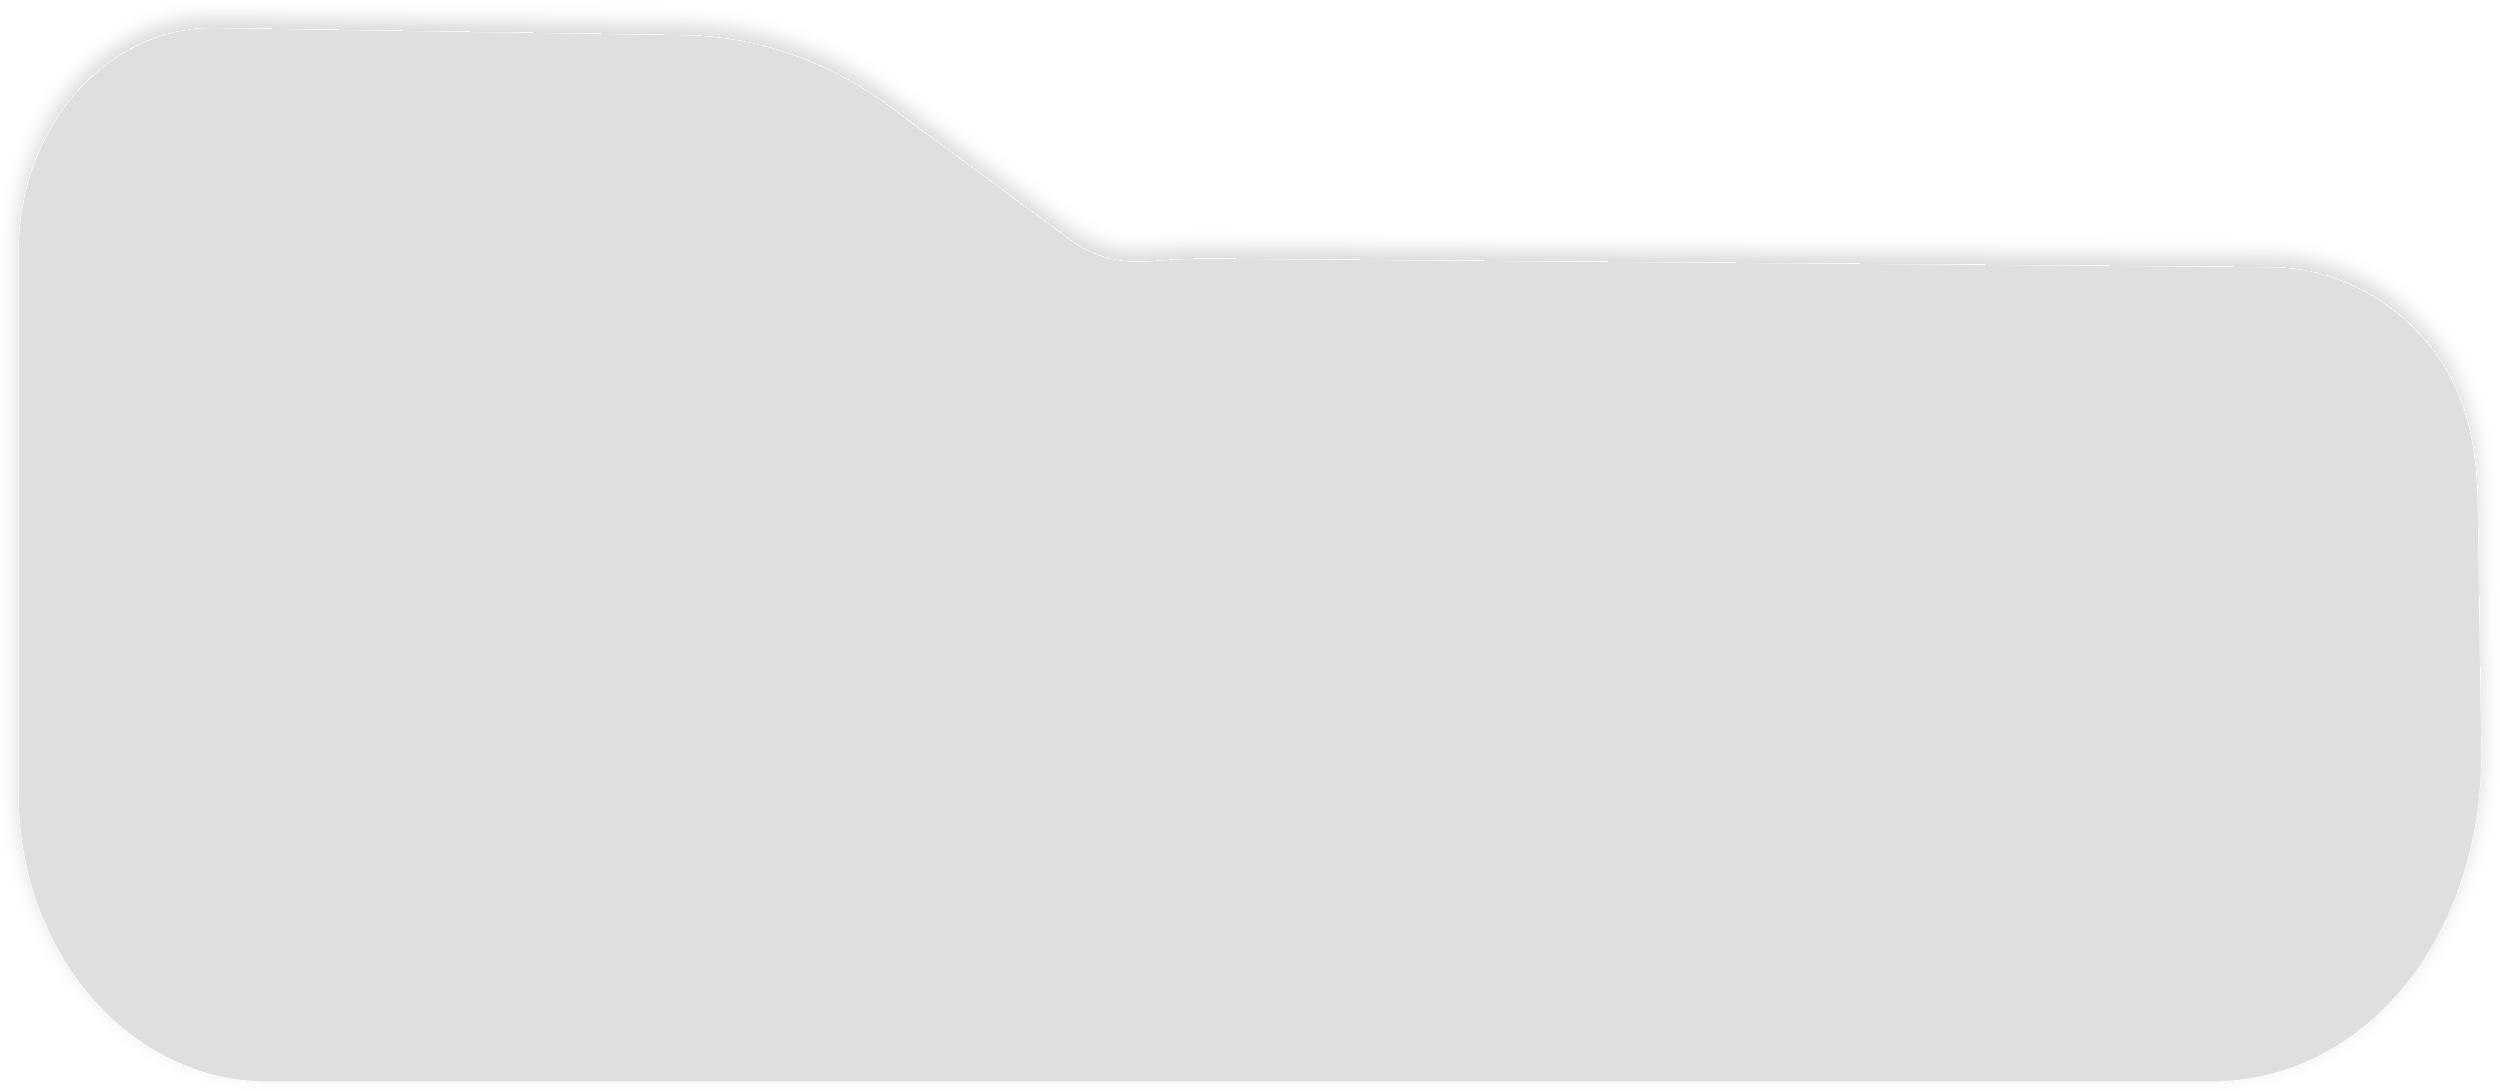
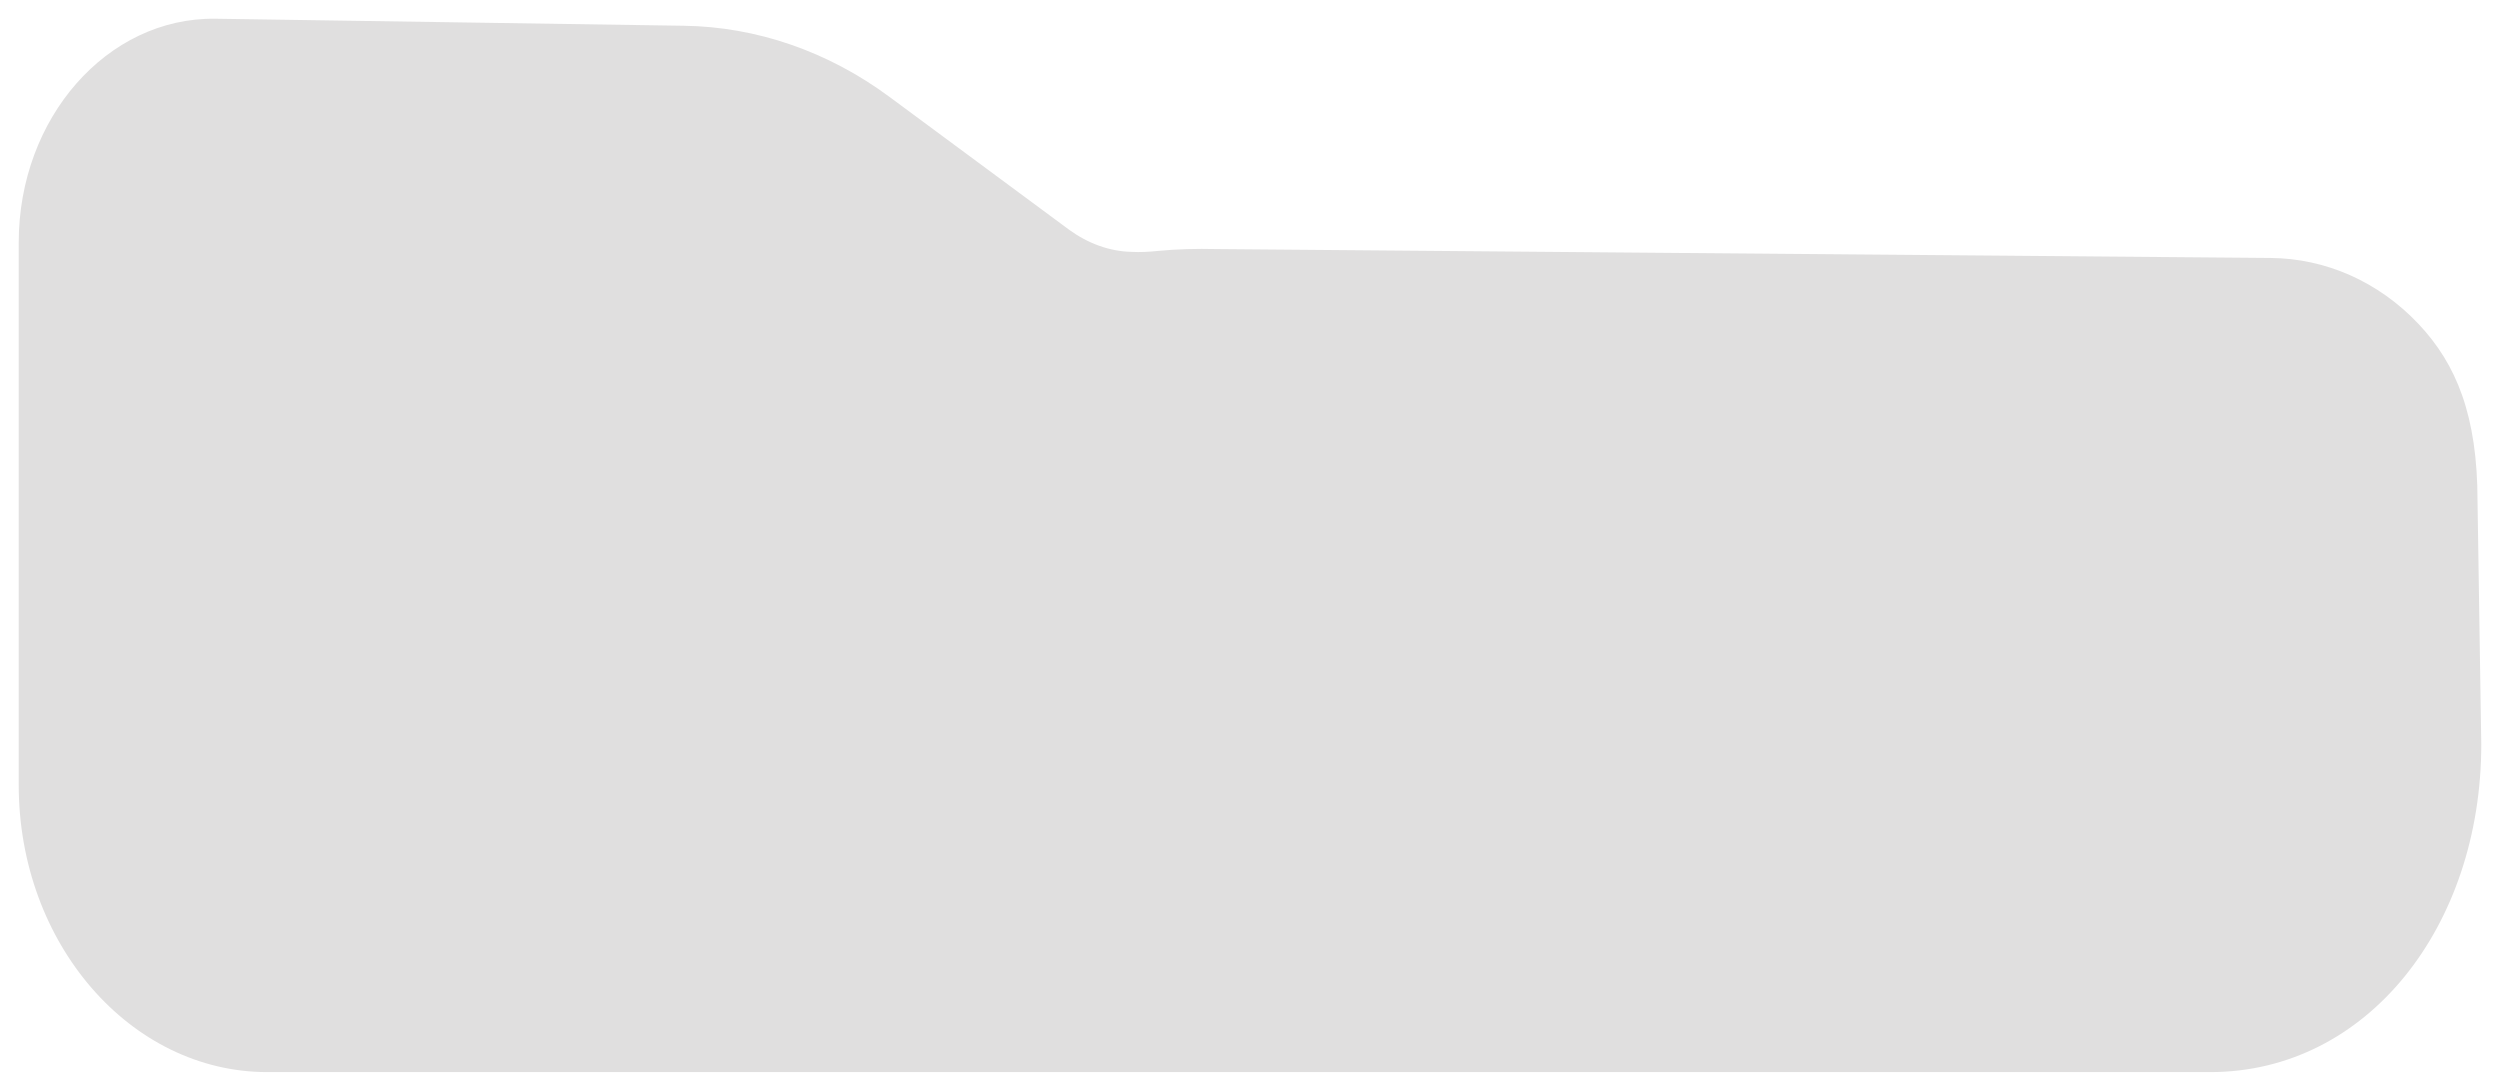
- <svg xmlns="http://www.w3.org/2000/svg" width="534" height="233" viewBox="0 0 534 233" fill="none">
-   <g filter="url(#filter0_d_548_23253)">
-     <path d="M472.1 231H57.124C27.786 231 4 203.542 4 169.674V53.832C4 27.167 22.886 5.65 45.985 6.004L146.022 7.534C161.635 7.774 176.878 13.053 190.024 22.773L228.39 51.15C232.374 54.094 236.977 55.75 241.709 55.892C243.568 55.949 245.432 55.892 247.291 55.721C251.434 55.339 255.592 55.253 259.75 55.282L485.039 57.097C496.717 57.194 508.068 62.079 516.641 71.222C524.71 79.829 529.248 90.793 529.248 109.108L530 161.016C530 199.786 505.675 231 472.1 231Z" fill="#E0DFDF" />
+ <svg xmlns="http://www.w3.org/2000/svg" version="1.1" id="Layer_1" x="0px" y="0px" viewBox="0 0 534 233" style="enable-background:new 0 0 534 233;" xml:space="preserve">
+   <style type="text/css">
+ 	.st0{fill:#E0DFDF;}
+ </style>
+   <g>
+     <path class="st0" d="M472.1,229h-415C27.8,229,4,201.5,4,167.7V51.8C4,25.2,22.9,3.7,46,4l100,1.5c15.6,0.2,30.9,5.5,44,15.2   l38.4,28.4c4,2.9,8.6,4.6,13.3,4.7c1.9,0.1,3.7,0,5.6-0.2c4.1-0.4,8.3-0.5,12.5-0.4L485,55.1c11.7,0.1,23,5,31.6,14.1   c8.1,8.6,12.6,19.6,12.6,37.9L530,159C530,197.8,505.7,229,472.1,229z" />
  </g>
-   <defs>
-     <filter id="filter0_d_548_23253" x="0" y="0" width="534" height="233" filterUnits="userSpaceOnUse" color-interpolation-filters="sRGB">
-       <feFlood flood-opacity="0" result="BackgroundImageFix" />
-       <feColorMatrix in="SourceAlpha" type="matrix" values="0 0 0 0 0 0 0 0 0 0 0 0 0 0 0 0 0 0 127 0" result="hardAlpha" />
-       <feOffset dy="-2" />
-       <feGaussianBlur stdDeviation="2" />
-       <feComposite in2="hardAlpha" operator="out" />
-       <feColorMatrix type="matrix" values="0 0 0 0 0 0 0 0 0 0 0 0 0 0 0 0 0 0 0.15 0" />
-       <feBlend mode="normal" in2="BackgroundImageFix" result="effect1_dropShadow_548_23253" />
-       <feBlend mode="normal" in="SourceGraphic" in2="effect1_dropShadow_548_23253" result="shape" />
-     </filter>
-   </defs>
</svg>
